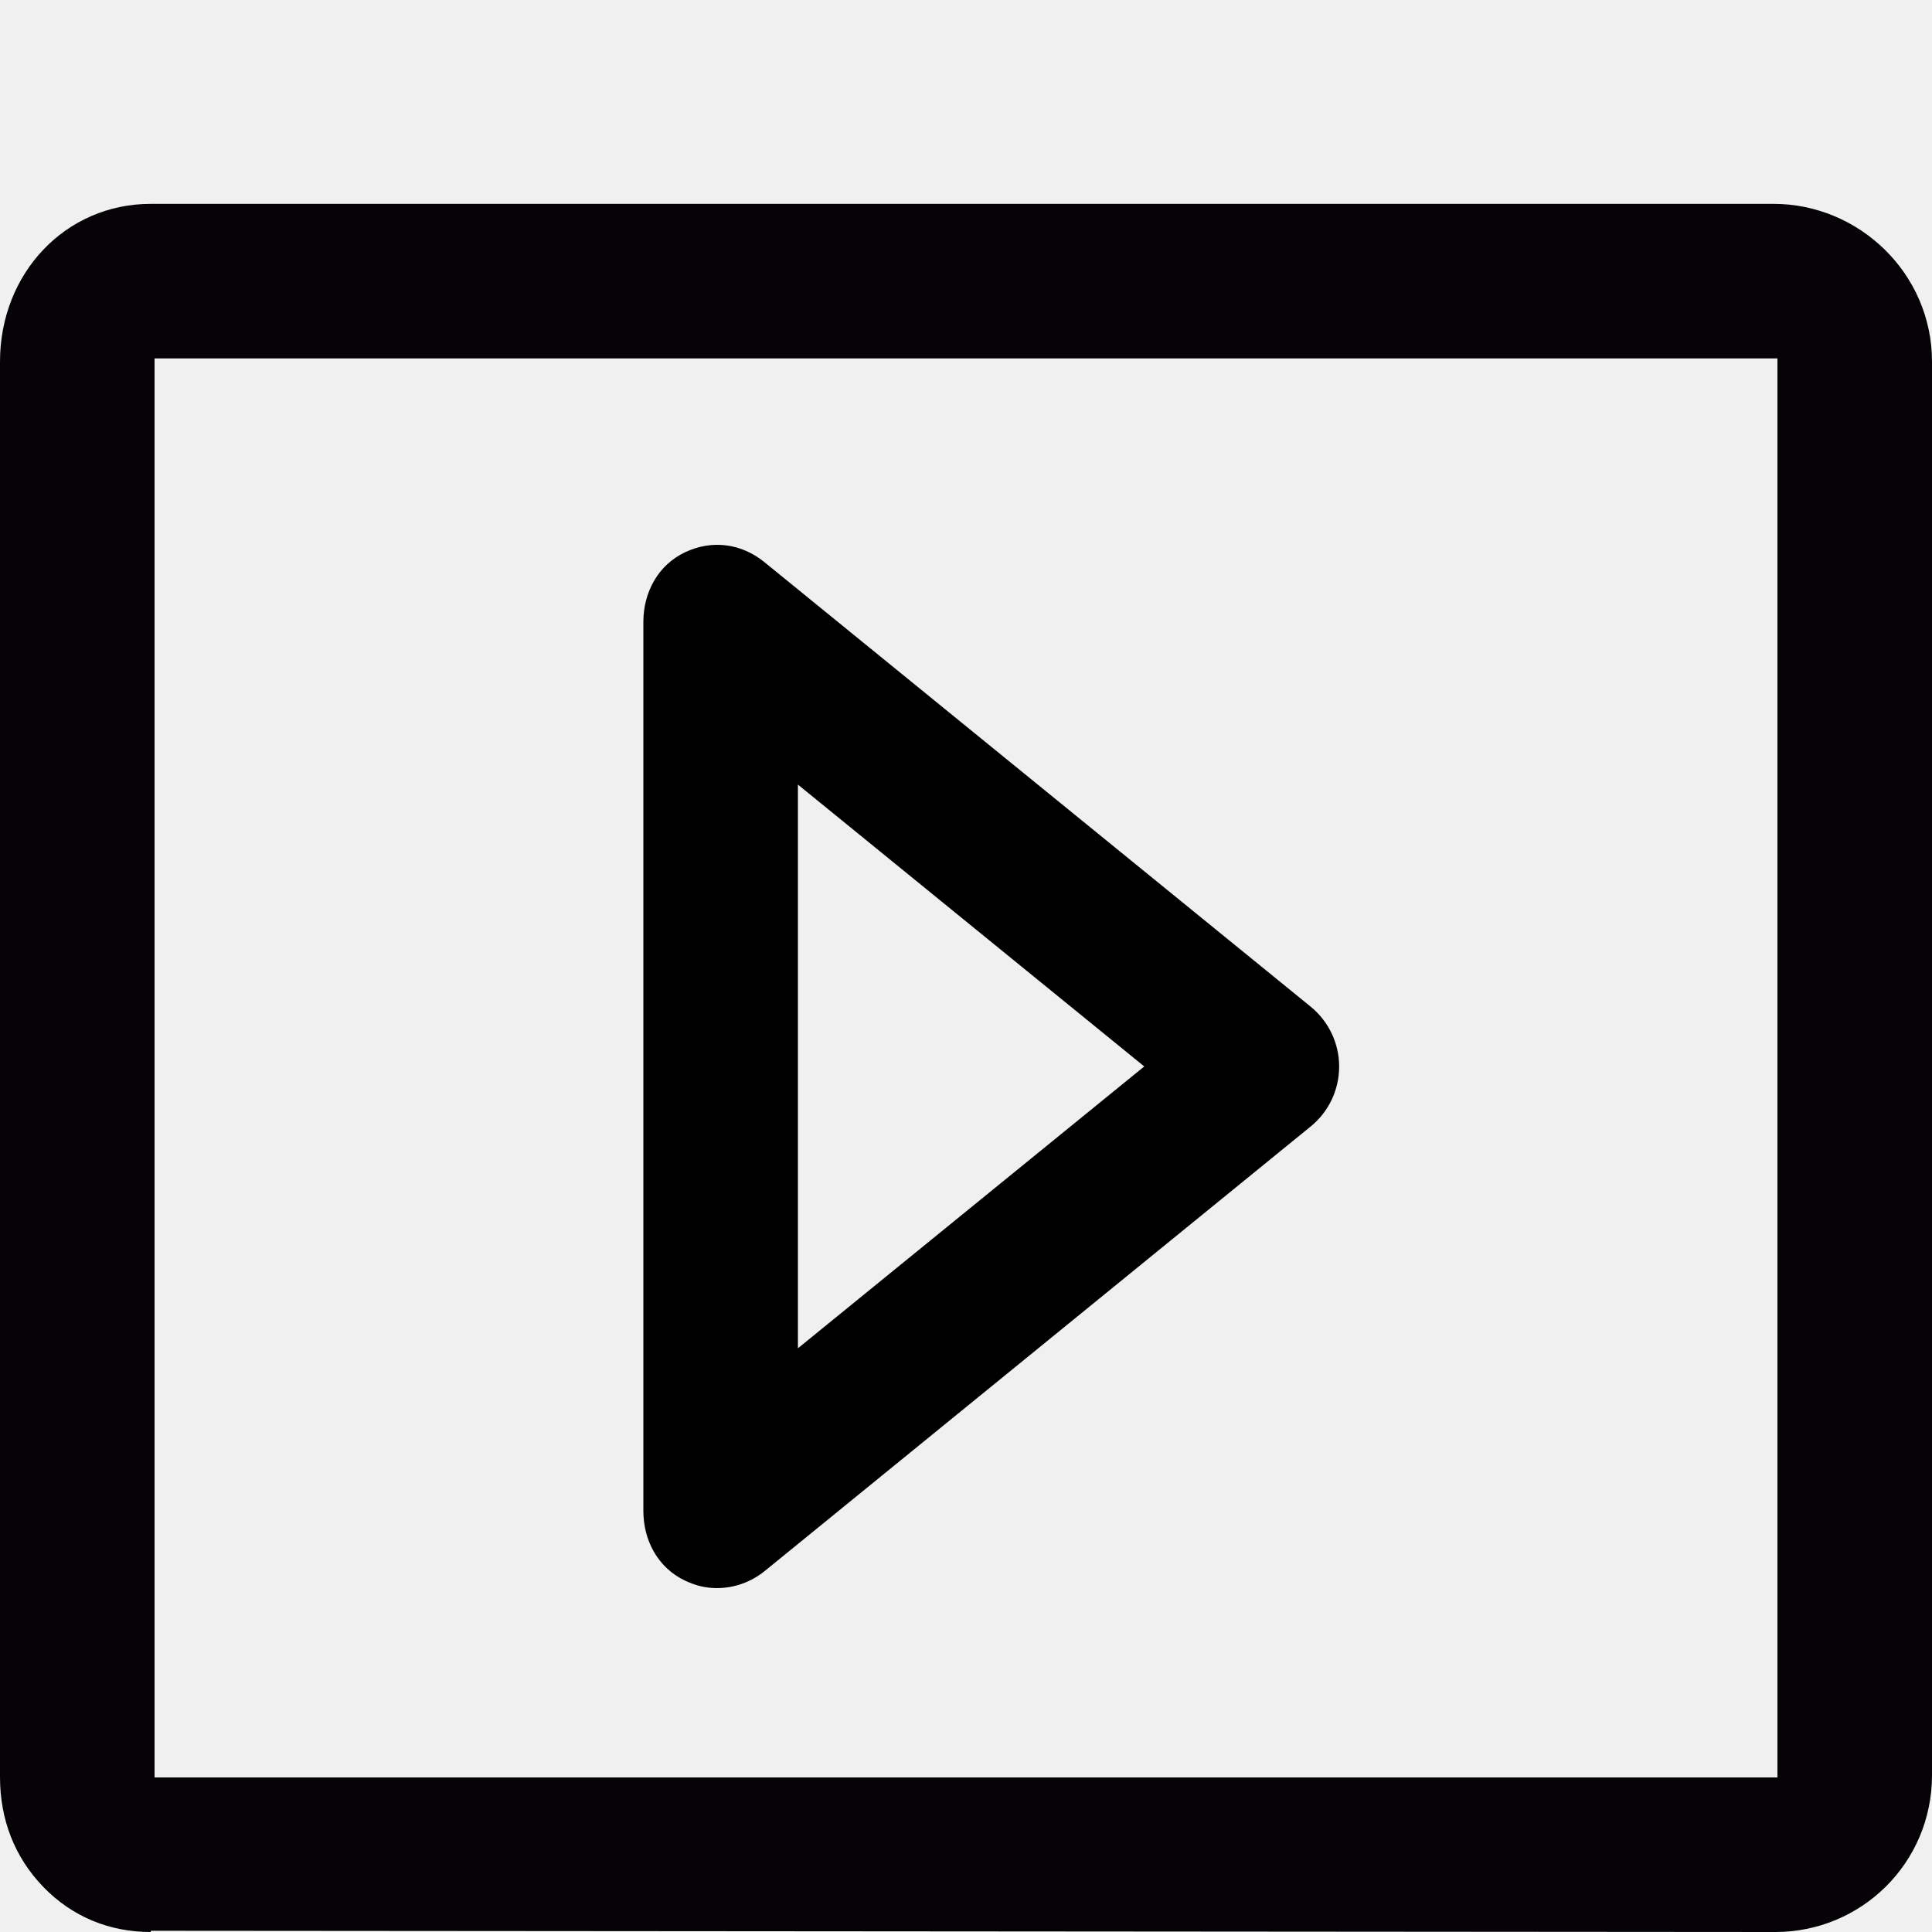
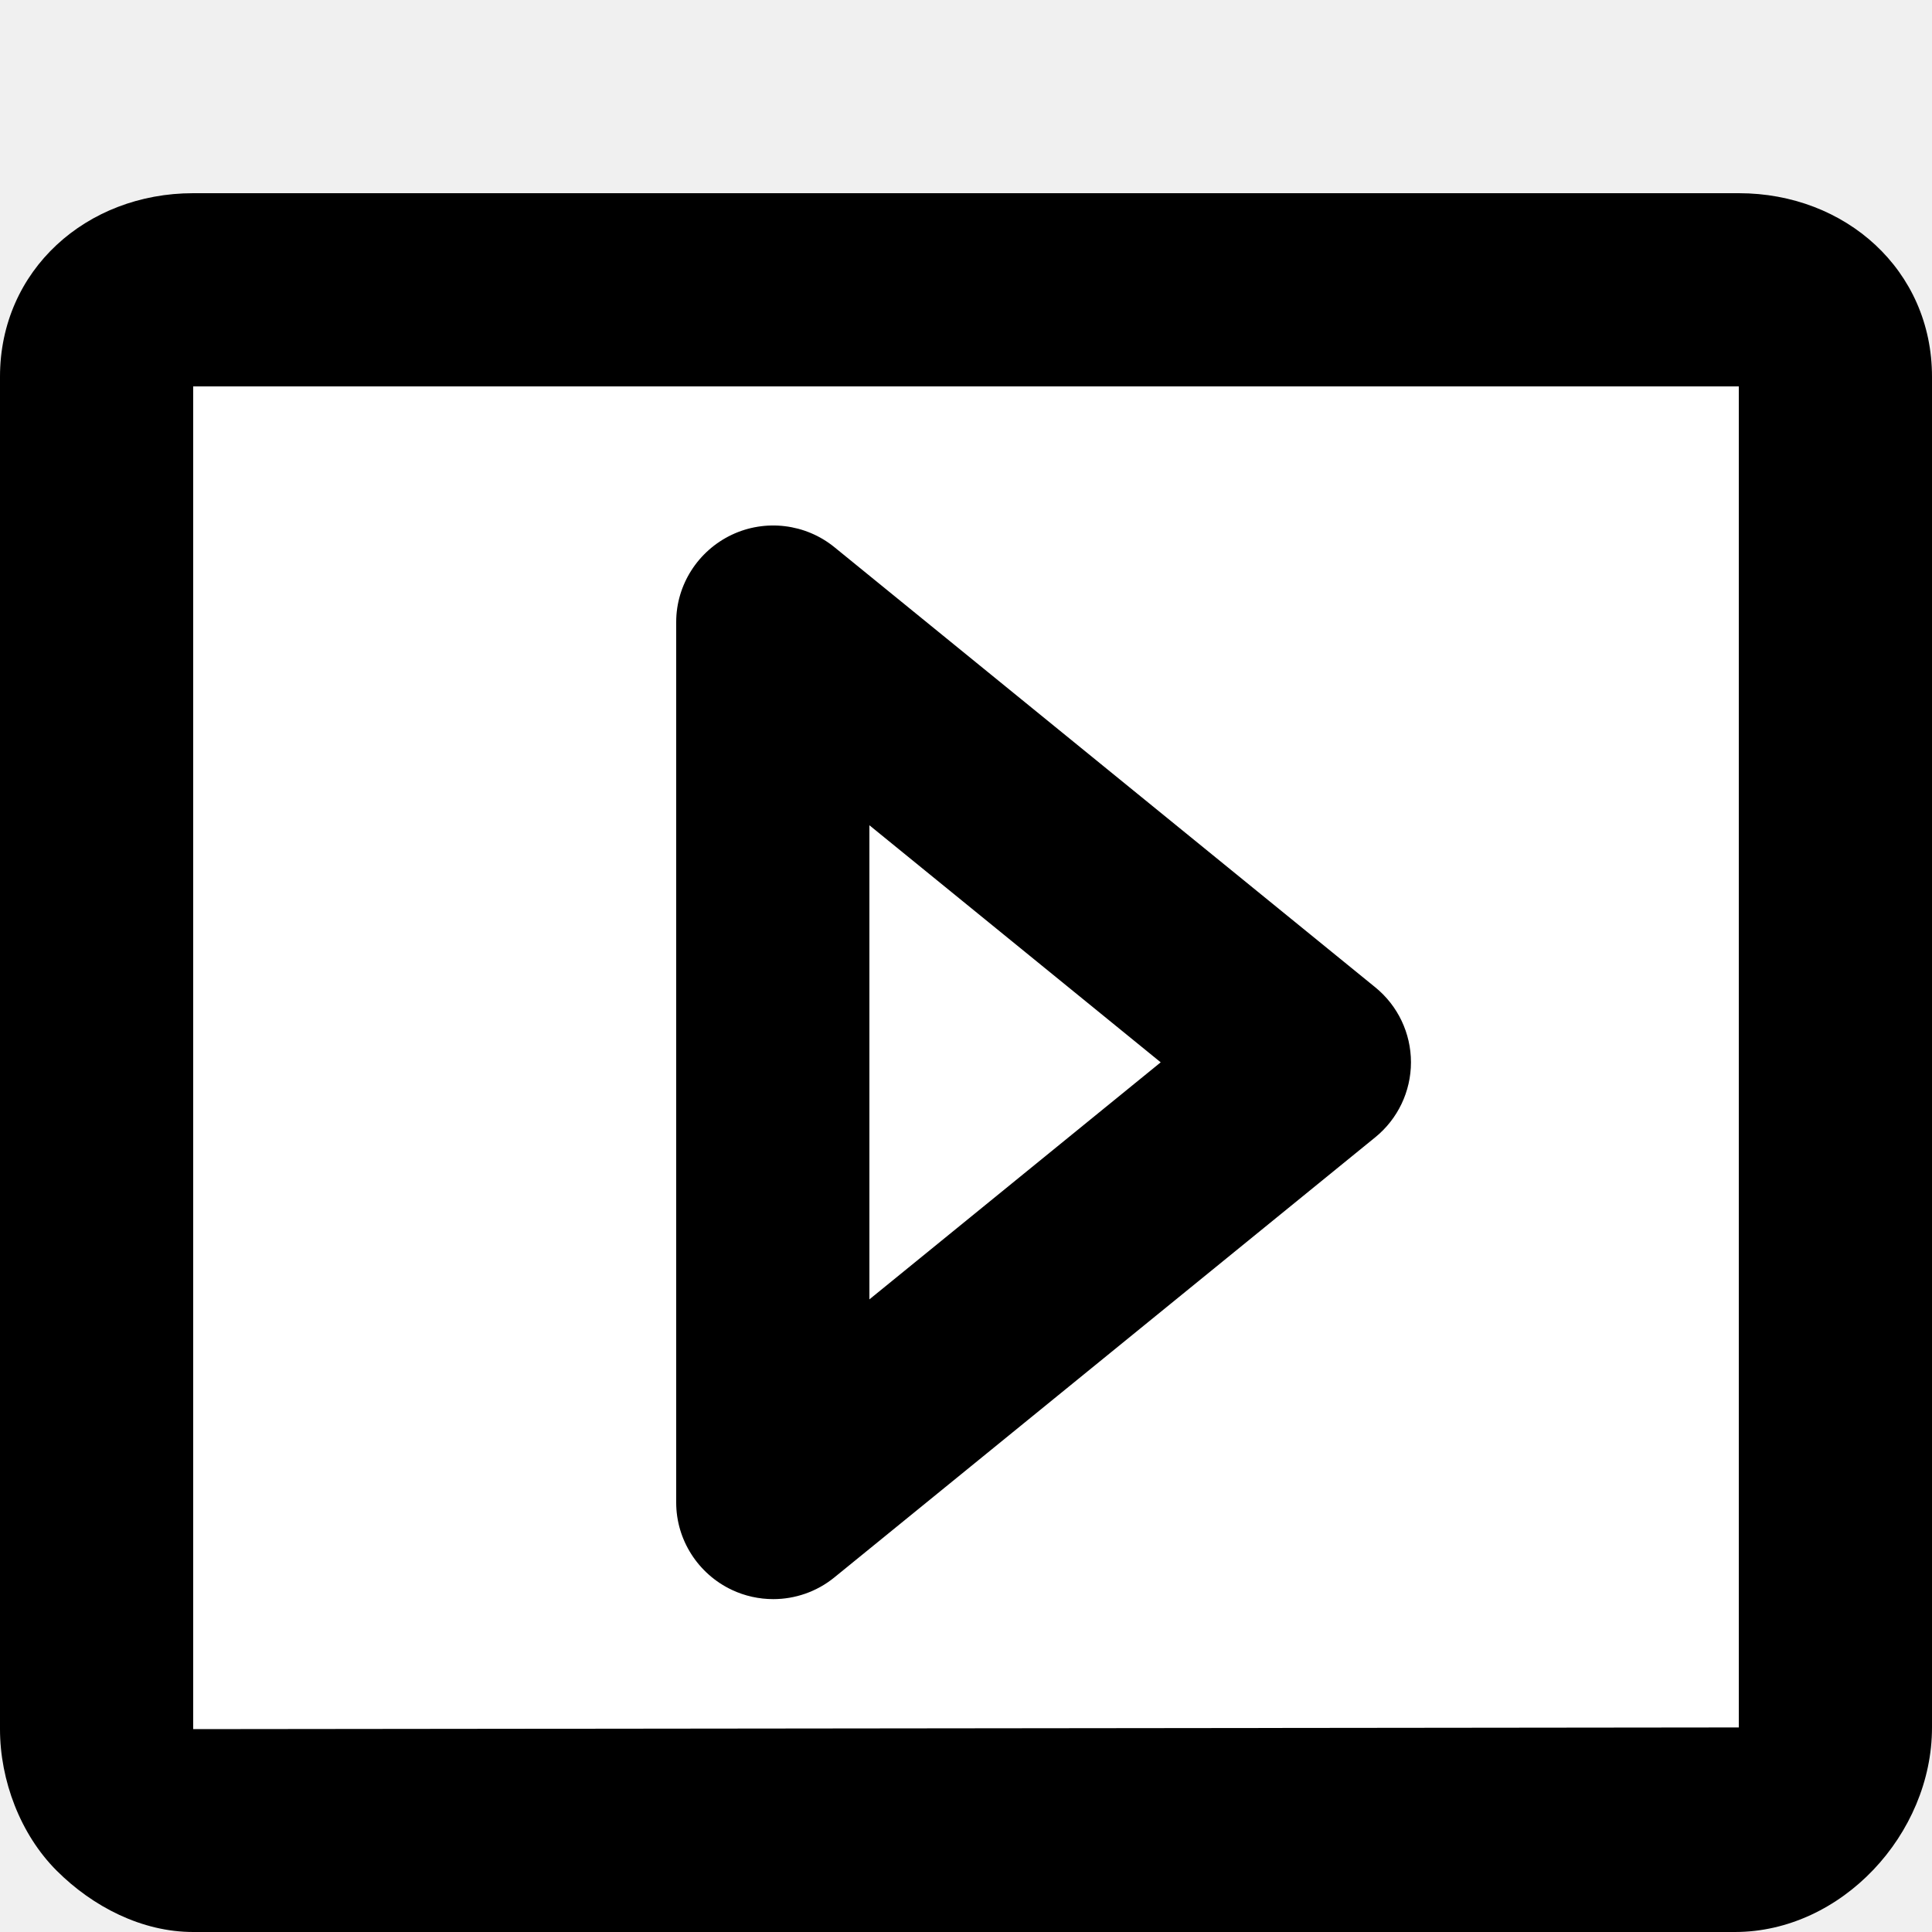
- <svg xmlns="http://www.w3.org/2000/svg" version="1.0" x="0px" y="0px" width="100px" height="100px" viewBox="0 0 100 100" enable-background="new 0 0 100 100" xml:space="preserve">
-   <g id="Layer_3">
+ <svg xmlns="http://www.w3.org/2000/svg" version="1.1" x="0px" y="0px" width="100px" height="100px" viewBox="0 0 100 100" enable-background="new 0 0 100 100" xml:space="preserve">
+   <g id="Layer_3" display="none">
</g>
  <g id="Your_Icon">
</g>
  <g id="Layer_4">
-     <path fill="#050306" d="M91.8,10.552h-84c-4.418,0-7.8,3.599-7.8,8.168v73.251c0,2.194,0.744,4.146,2.246,5.701   C3.746,99.221,5.68,100,7.8,100c0.003,0,0.006-0.064,0.008-0.064L91.908,100c4.414-0.004,8.092-3.553,8.092-8.121V18.72   C100,14.149,96.218,10.552,91.8,10.552L91.8,10.552z M92,92H8V18.552h84V92z" />
    <g>
-       <path d="M67.831,52.097l-28.264-23c-1.197-0.974-2.721-1.171-4.113-0.51C34.06,29.25,33.3,30.655,33.3,32.199v46    c0,1.544,0.76,2.949,2.154,3.612c0.547,0.26,1.068,0.388,1.652,0.388c0.902,0,1.766-0.306,2.493-0.897l28.247-23    c0.934-0.76,1.468-1.899,1.468-3.103S68.765,52.856,67.831,52.097z M41.3,69.787V40.611l17.926,14.588L41.3,69.787z" />
+       <path fill="#FFFFFF" d="M10,89.5l80-0.087V20H10V89.5z M35,32.2c0-1.93,1.127-3.687,2.869-4.516    c1.744-0.829,3.821-0.58,5.319,0.638l28,22.785c1.166,0.949,1.843,2.374,1.843,3.878s-0.679,2.929-1.845,3.878L43.185,81.648    c-0.909,0.74-2.032,1.122-3.161,1.122c-0.729,0-1.471-0.159-2.154-0.484C36.127,81.457,35,79.7,35,77.771V32.2z" />
+       <path d="M90,10H10c-5.522,0-10,3.978-10,9.5v70c0,2.654,1.055,5.449,2.933,7.325C4.808,98.698,7.35,100,10,100    c0.004,0,0.007,0,0.011,0h79.793C95.322,99.994,100,94.932,100,89.413V19.5C100,13.978,95.522,10,90,10z M90,89.413L10,89.5V20h80    V89.413z" />
+       <polygon fill="#FFFFFF" points="45,42.715 45,67.256 60.078,54.985   " />
+       <path d="M37.869,82.286c0.684,0.325,1.426,0.484,2.154,0.484c1.129,0,2.252-0.382,3.161-1.122l28.002-22.785    c1.166-0.949,1.845-2.374,1.845-3.878s-0.677-2.929-1.843-3.878l-28-22.785c-1.498-1.218-3.575-1.467-5.319-0.638    C36.127,28.514,35,30.271,35,32.2v45.57C35,79.7,36.127,81.457,37.869,82.286z M45,42.715l15.078,12.271L45,67.256V42.715z" />
    </g>
  </g>
</svg>
